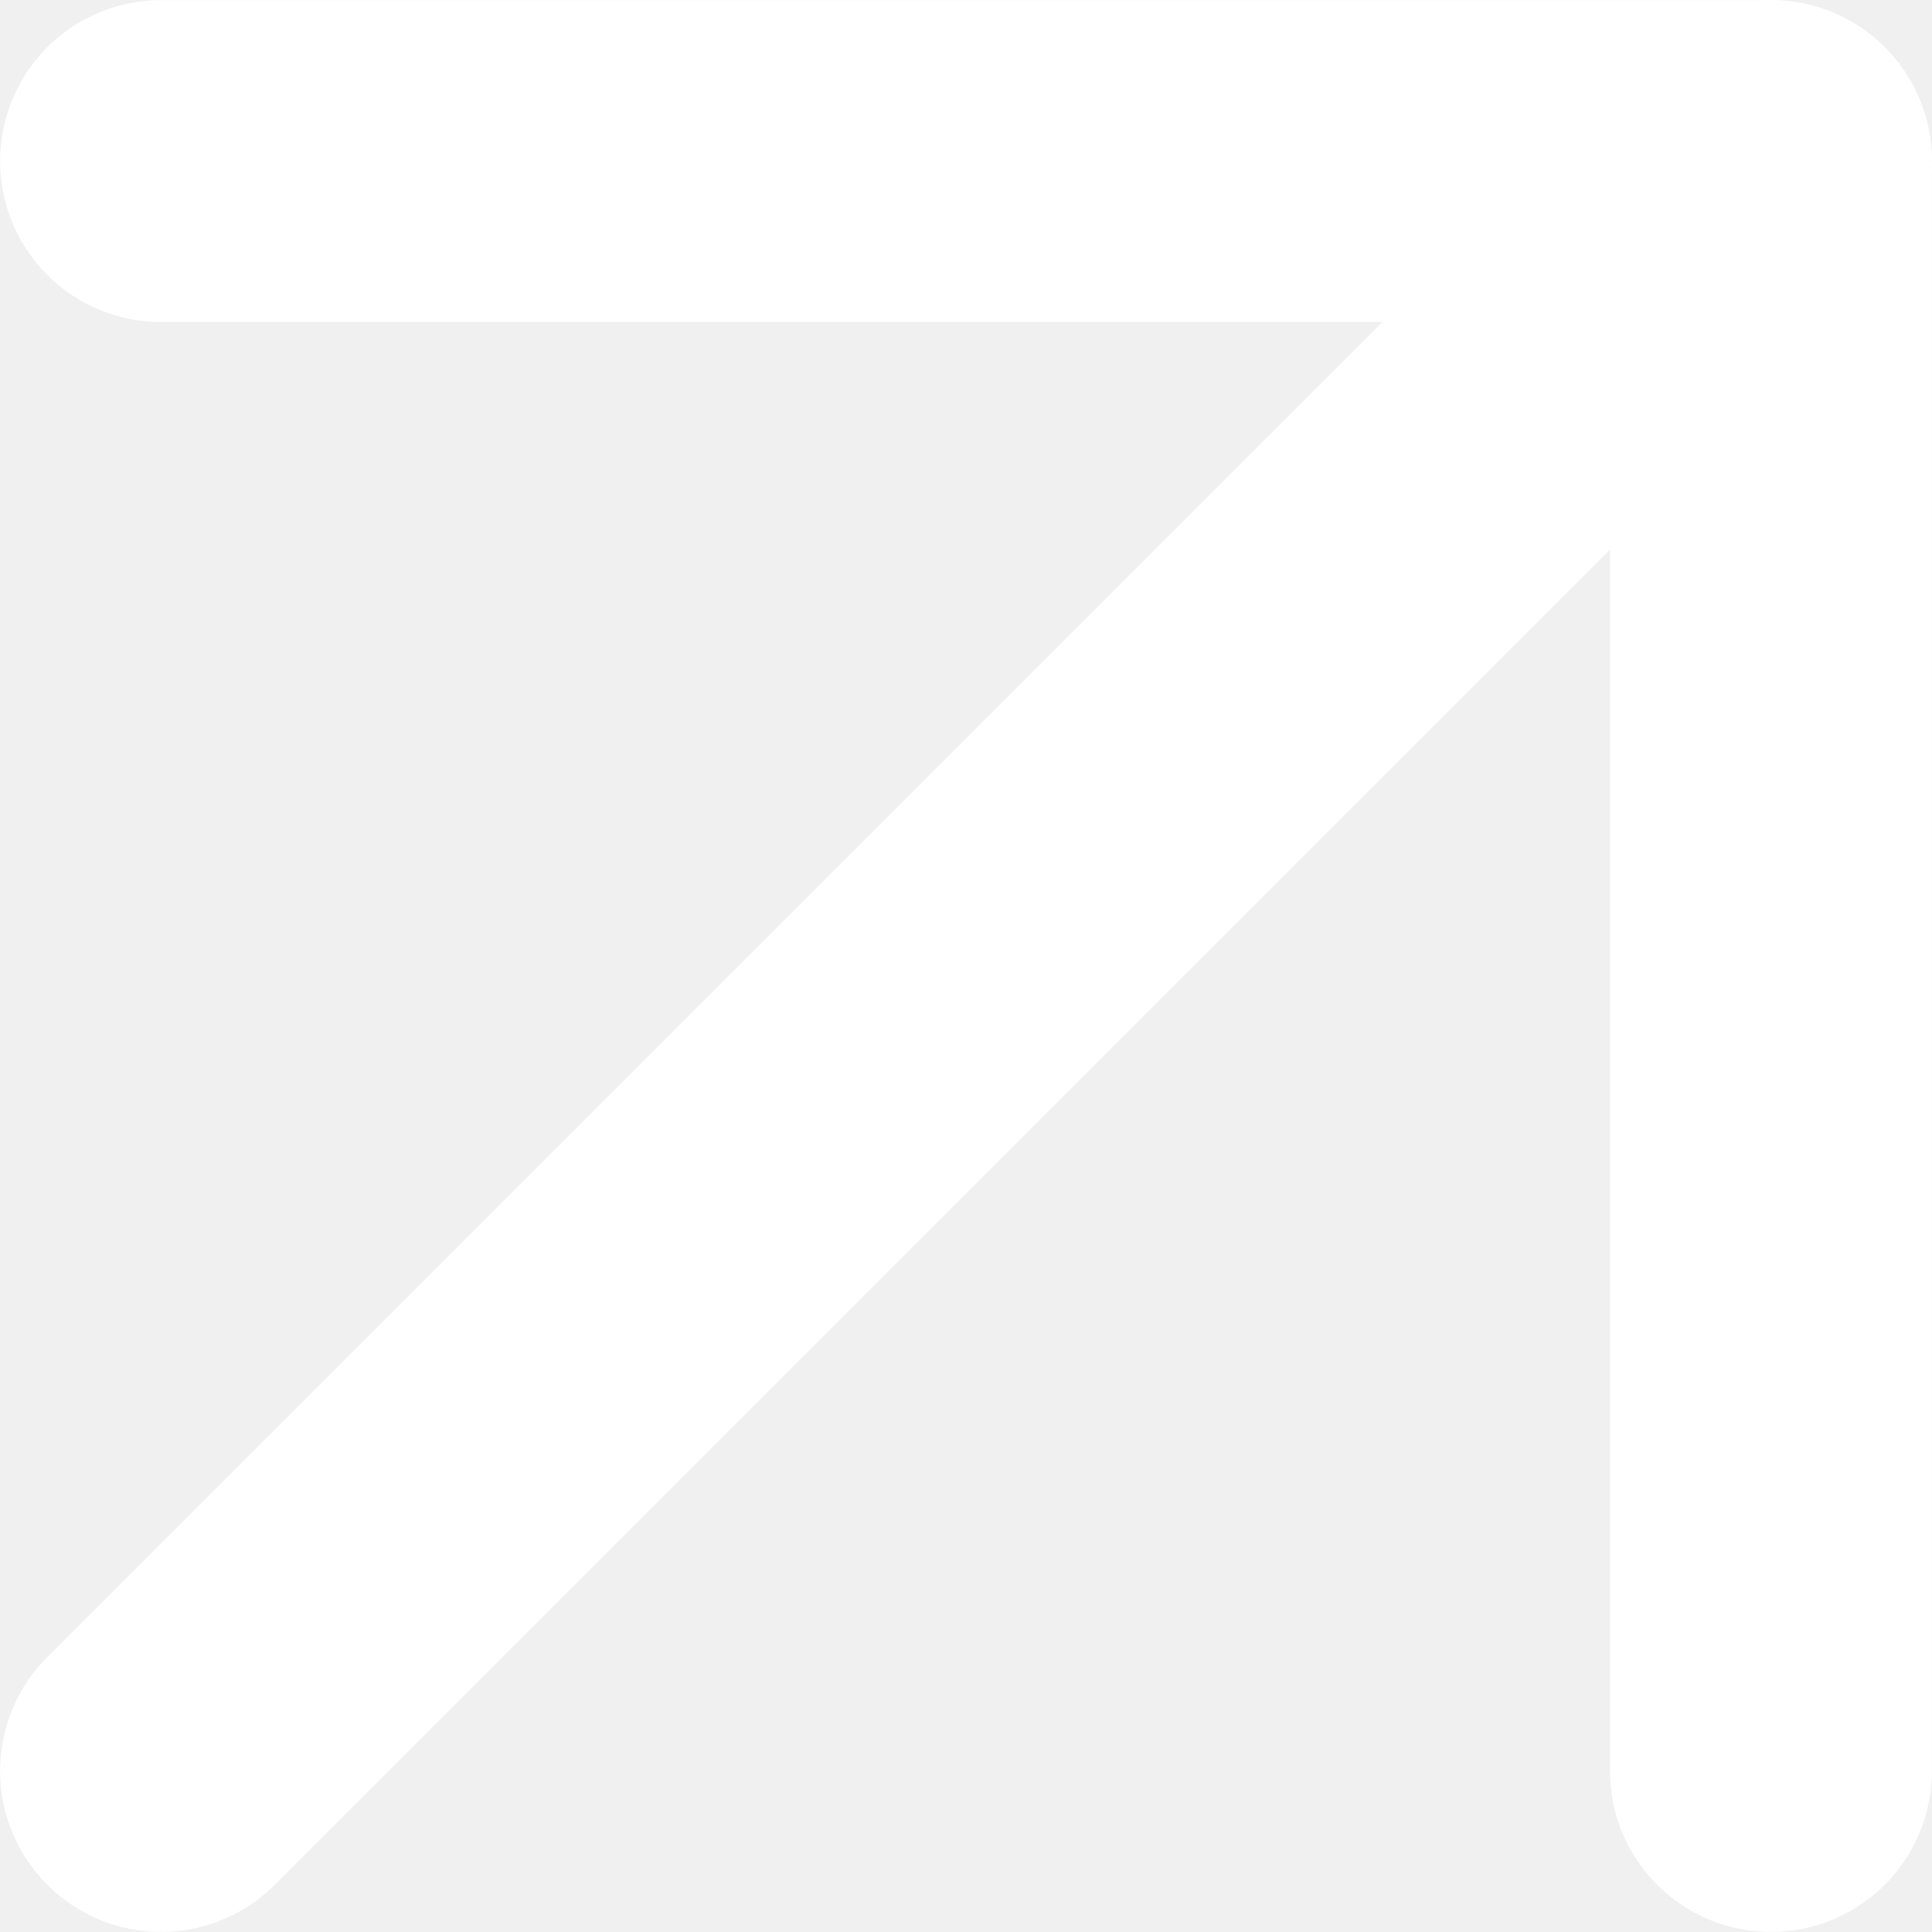
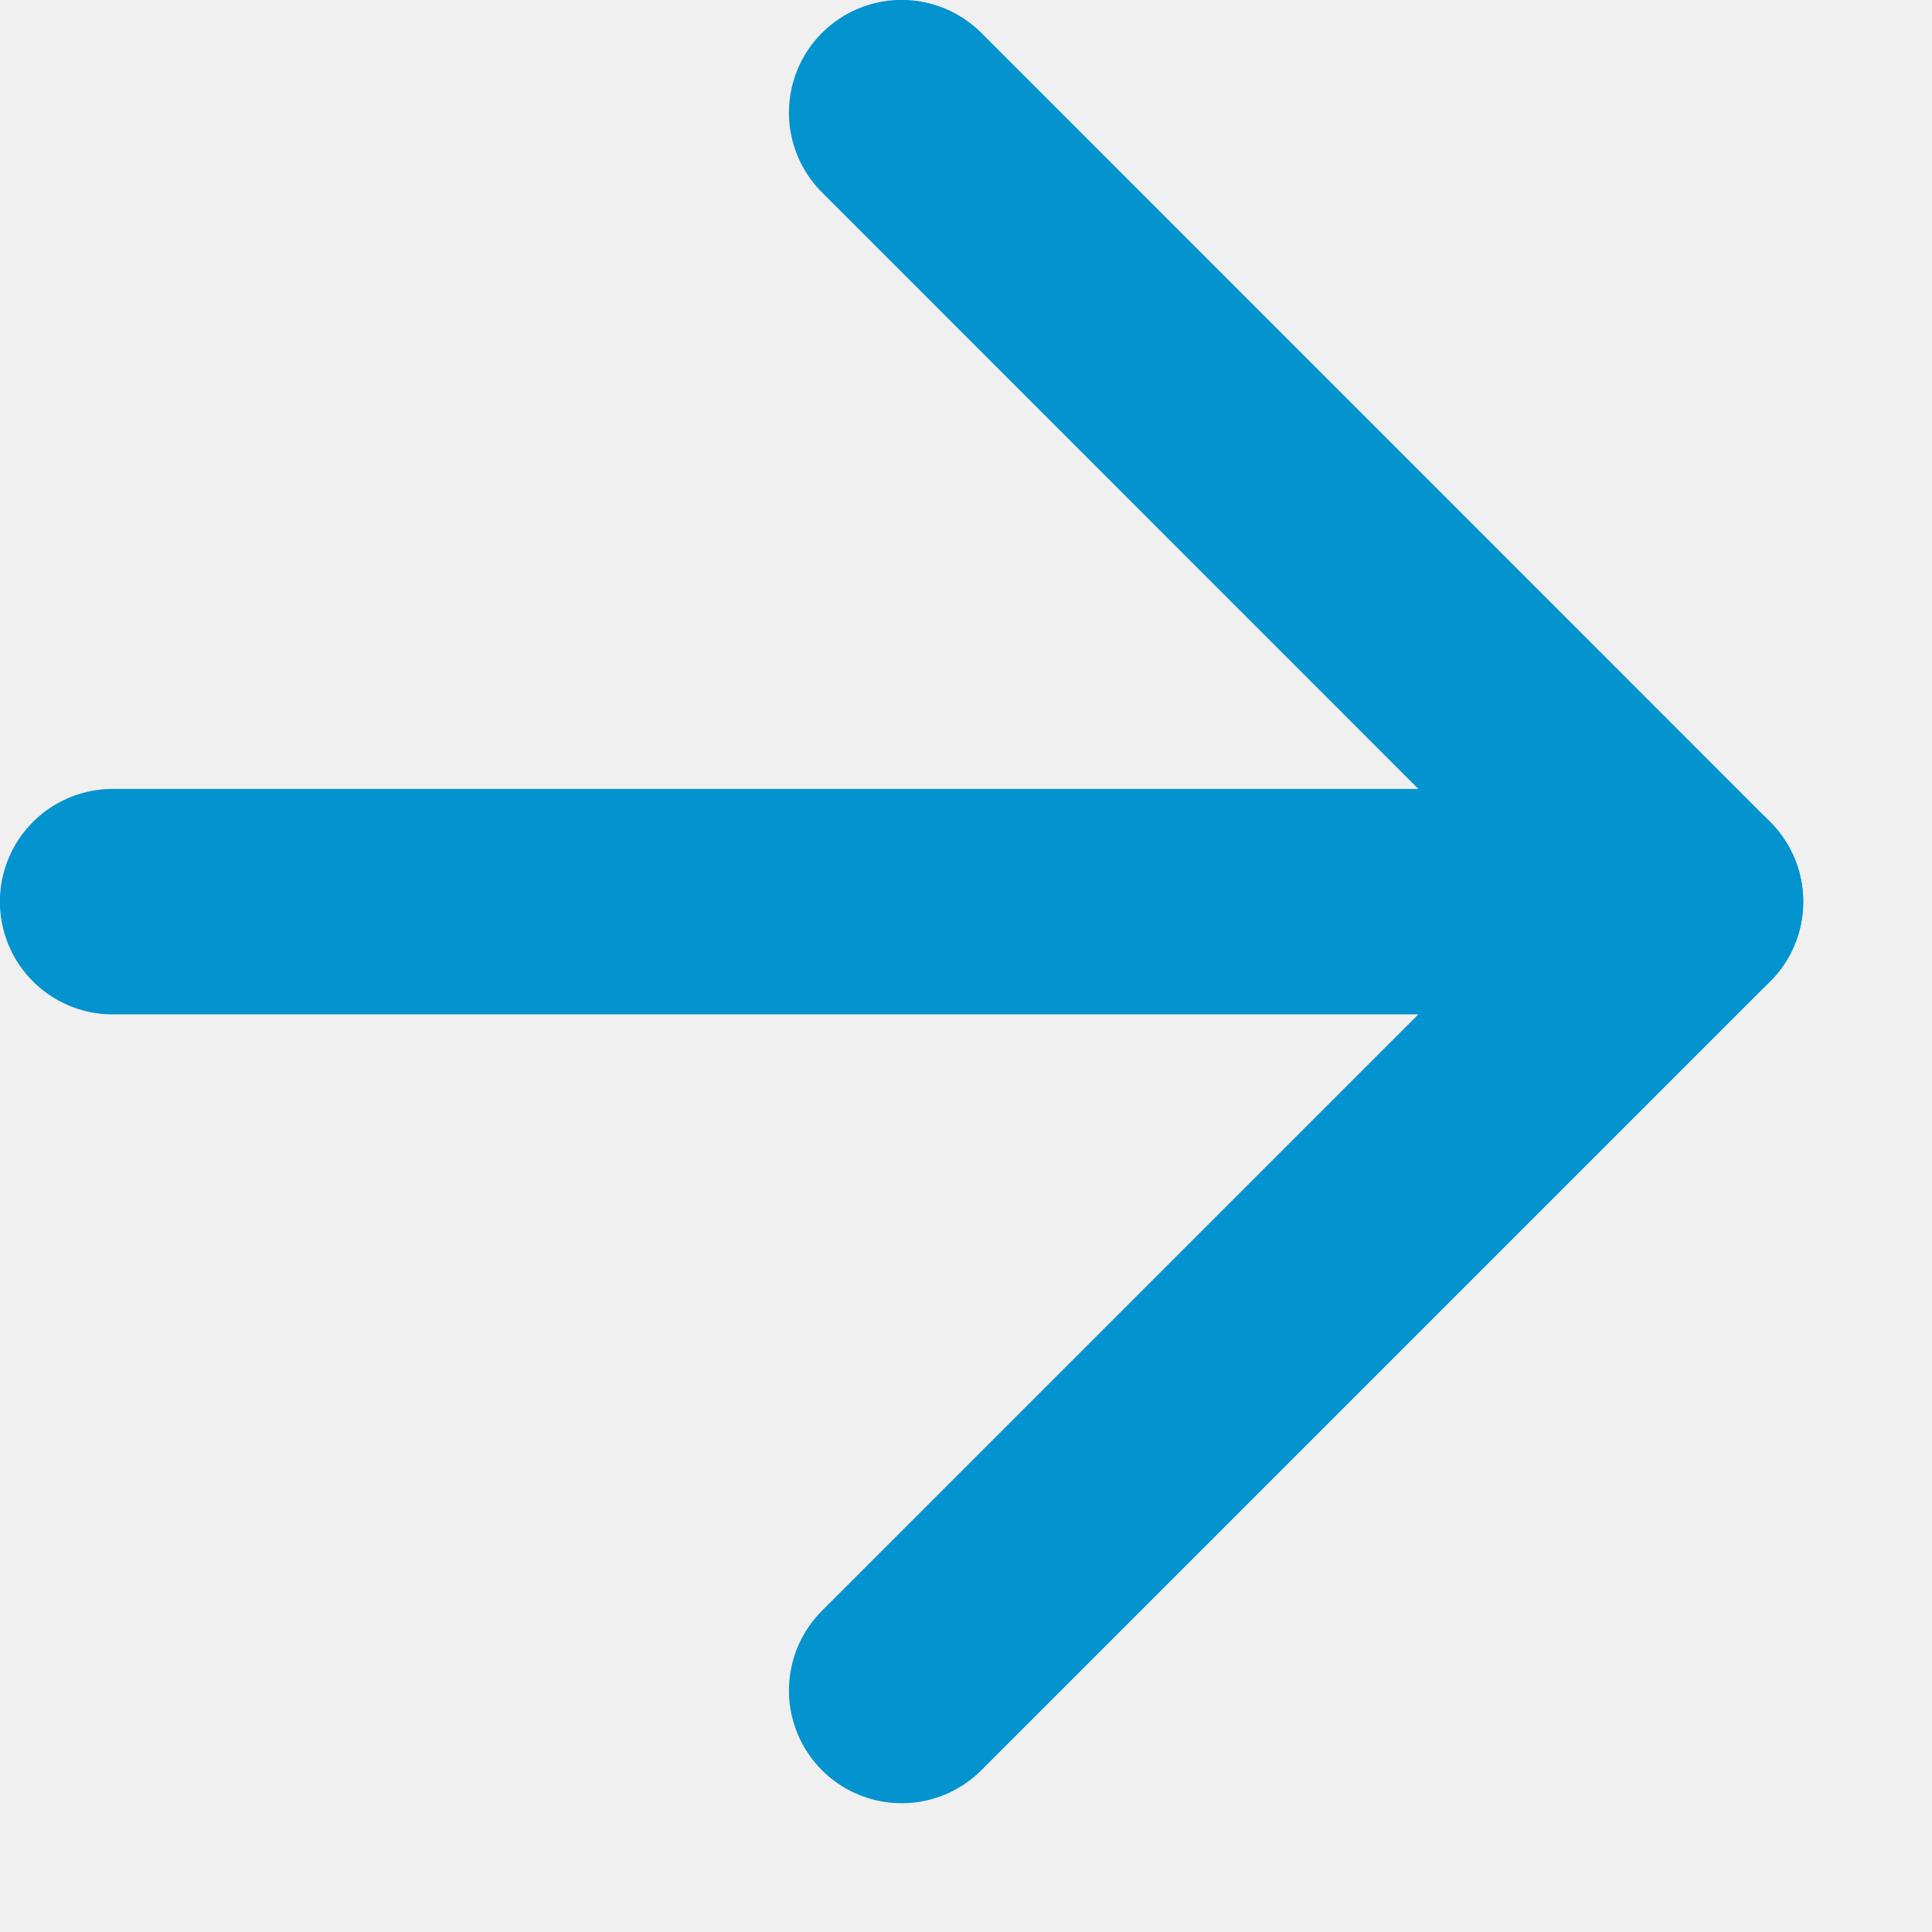
- <svg xmlns="http://www.w3.org/2000/svg" width="8" height="8" viewBox="0 0 8 8" fill="none">
-   <path d="M0.667 0.667H7.333V7.333" stroke="white" stroke-width="1.333" stroke-linecap="round" stroke-linejoin="round" />
-   <path d="M0.667 7.333L7.333 0.667" stroke="white" stroke-width="1.333" stroke-linecap="round" stroke-linejoin="round" />
+ <svg xmlns="http://www.w3.org/2000/svg" width="10" height="10" viewBox="0 0 10 10" fill="none">
+   <path d="M0.583 4.667H8.75" stroke="#0393CF" stroke-width="1.167" stroke-linecap="round" stroke-linejoin="round" />
+   <path d="M4.667 0.583L8.75 4.667L4.667 8.75" stroke="#0393CF" stroke-width="1.167" stroke-linecap="round" stroke-linejoin="round" />
</svg>
